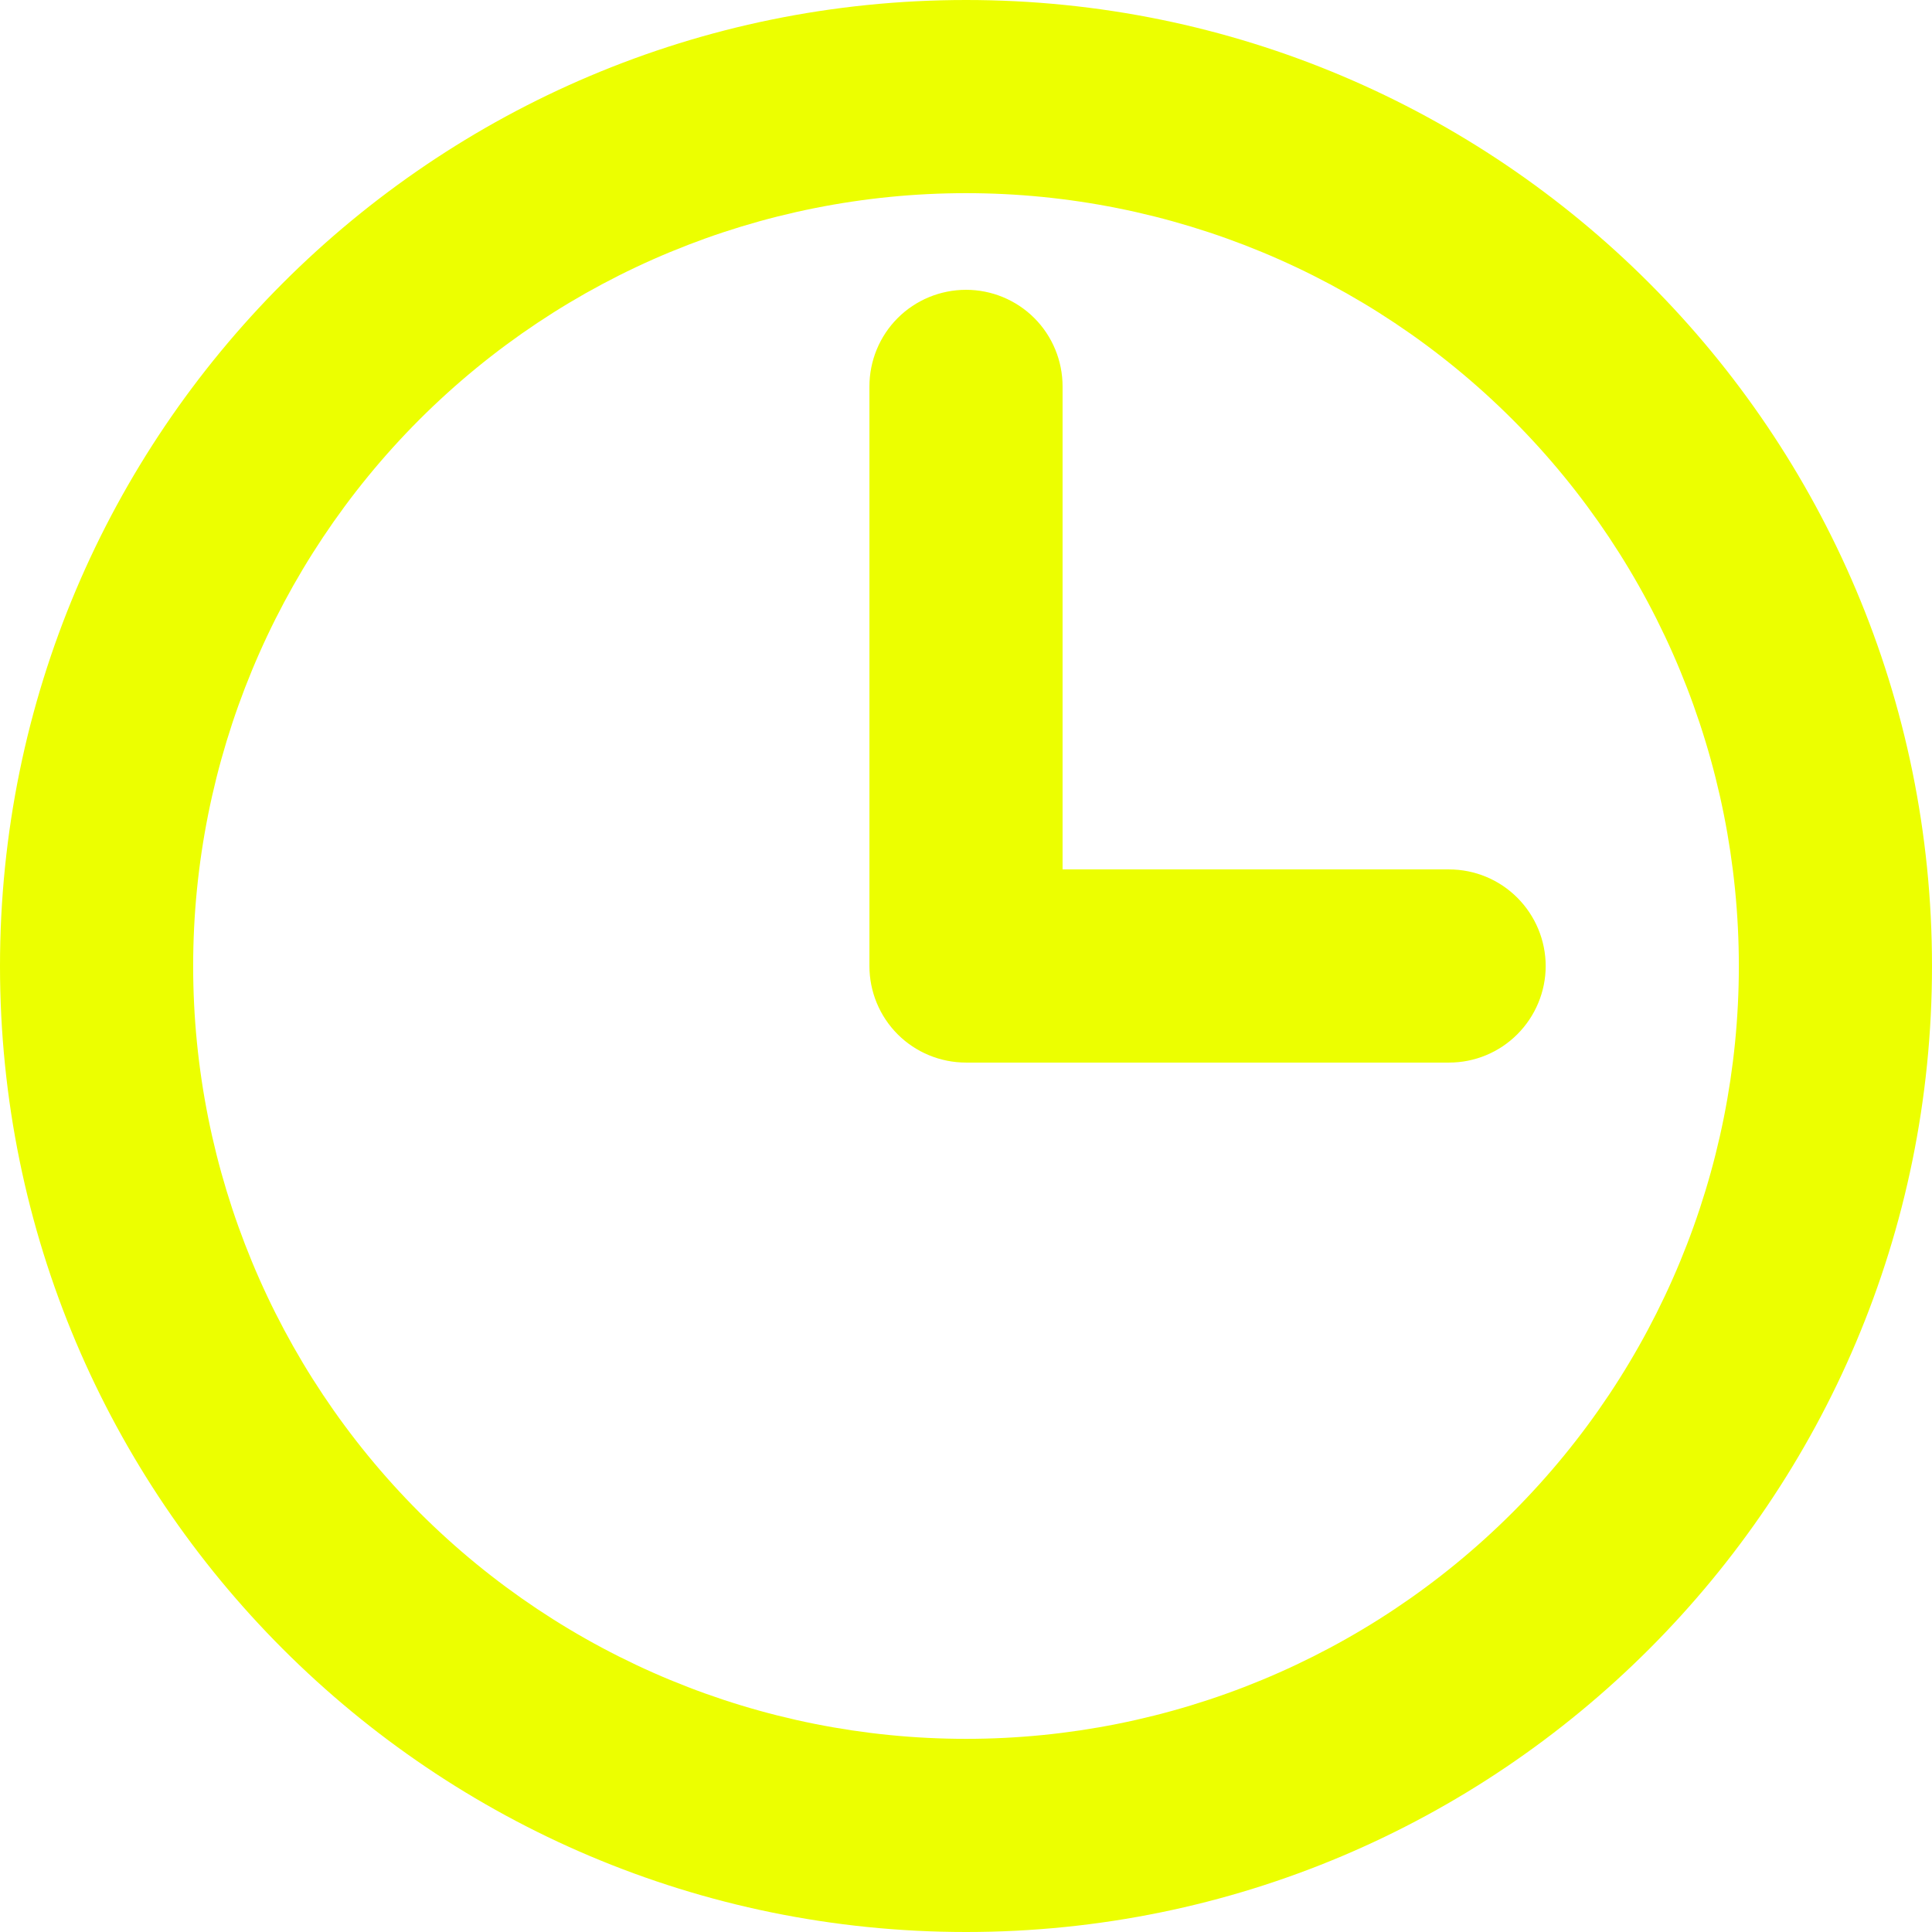
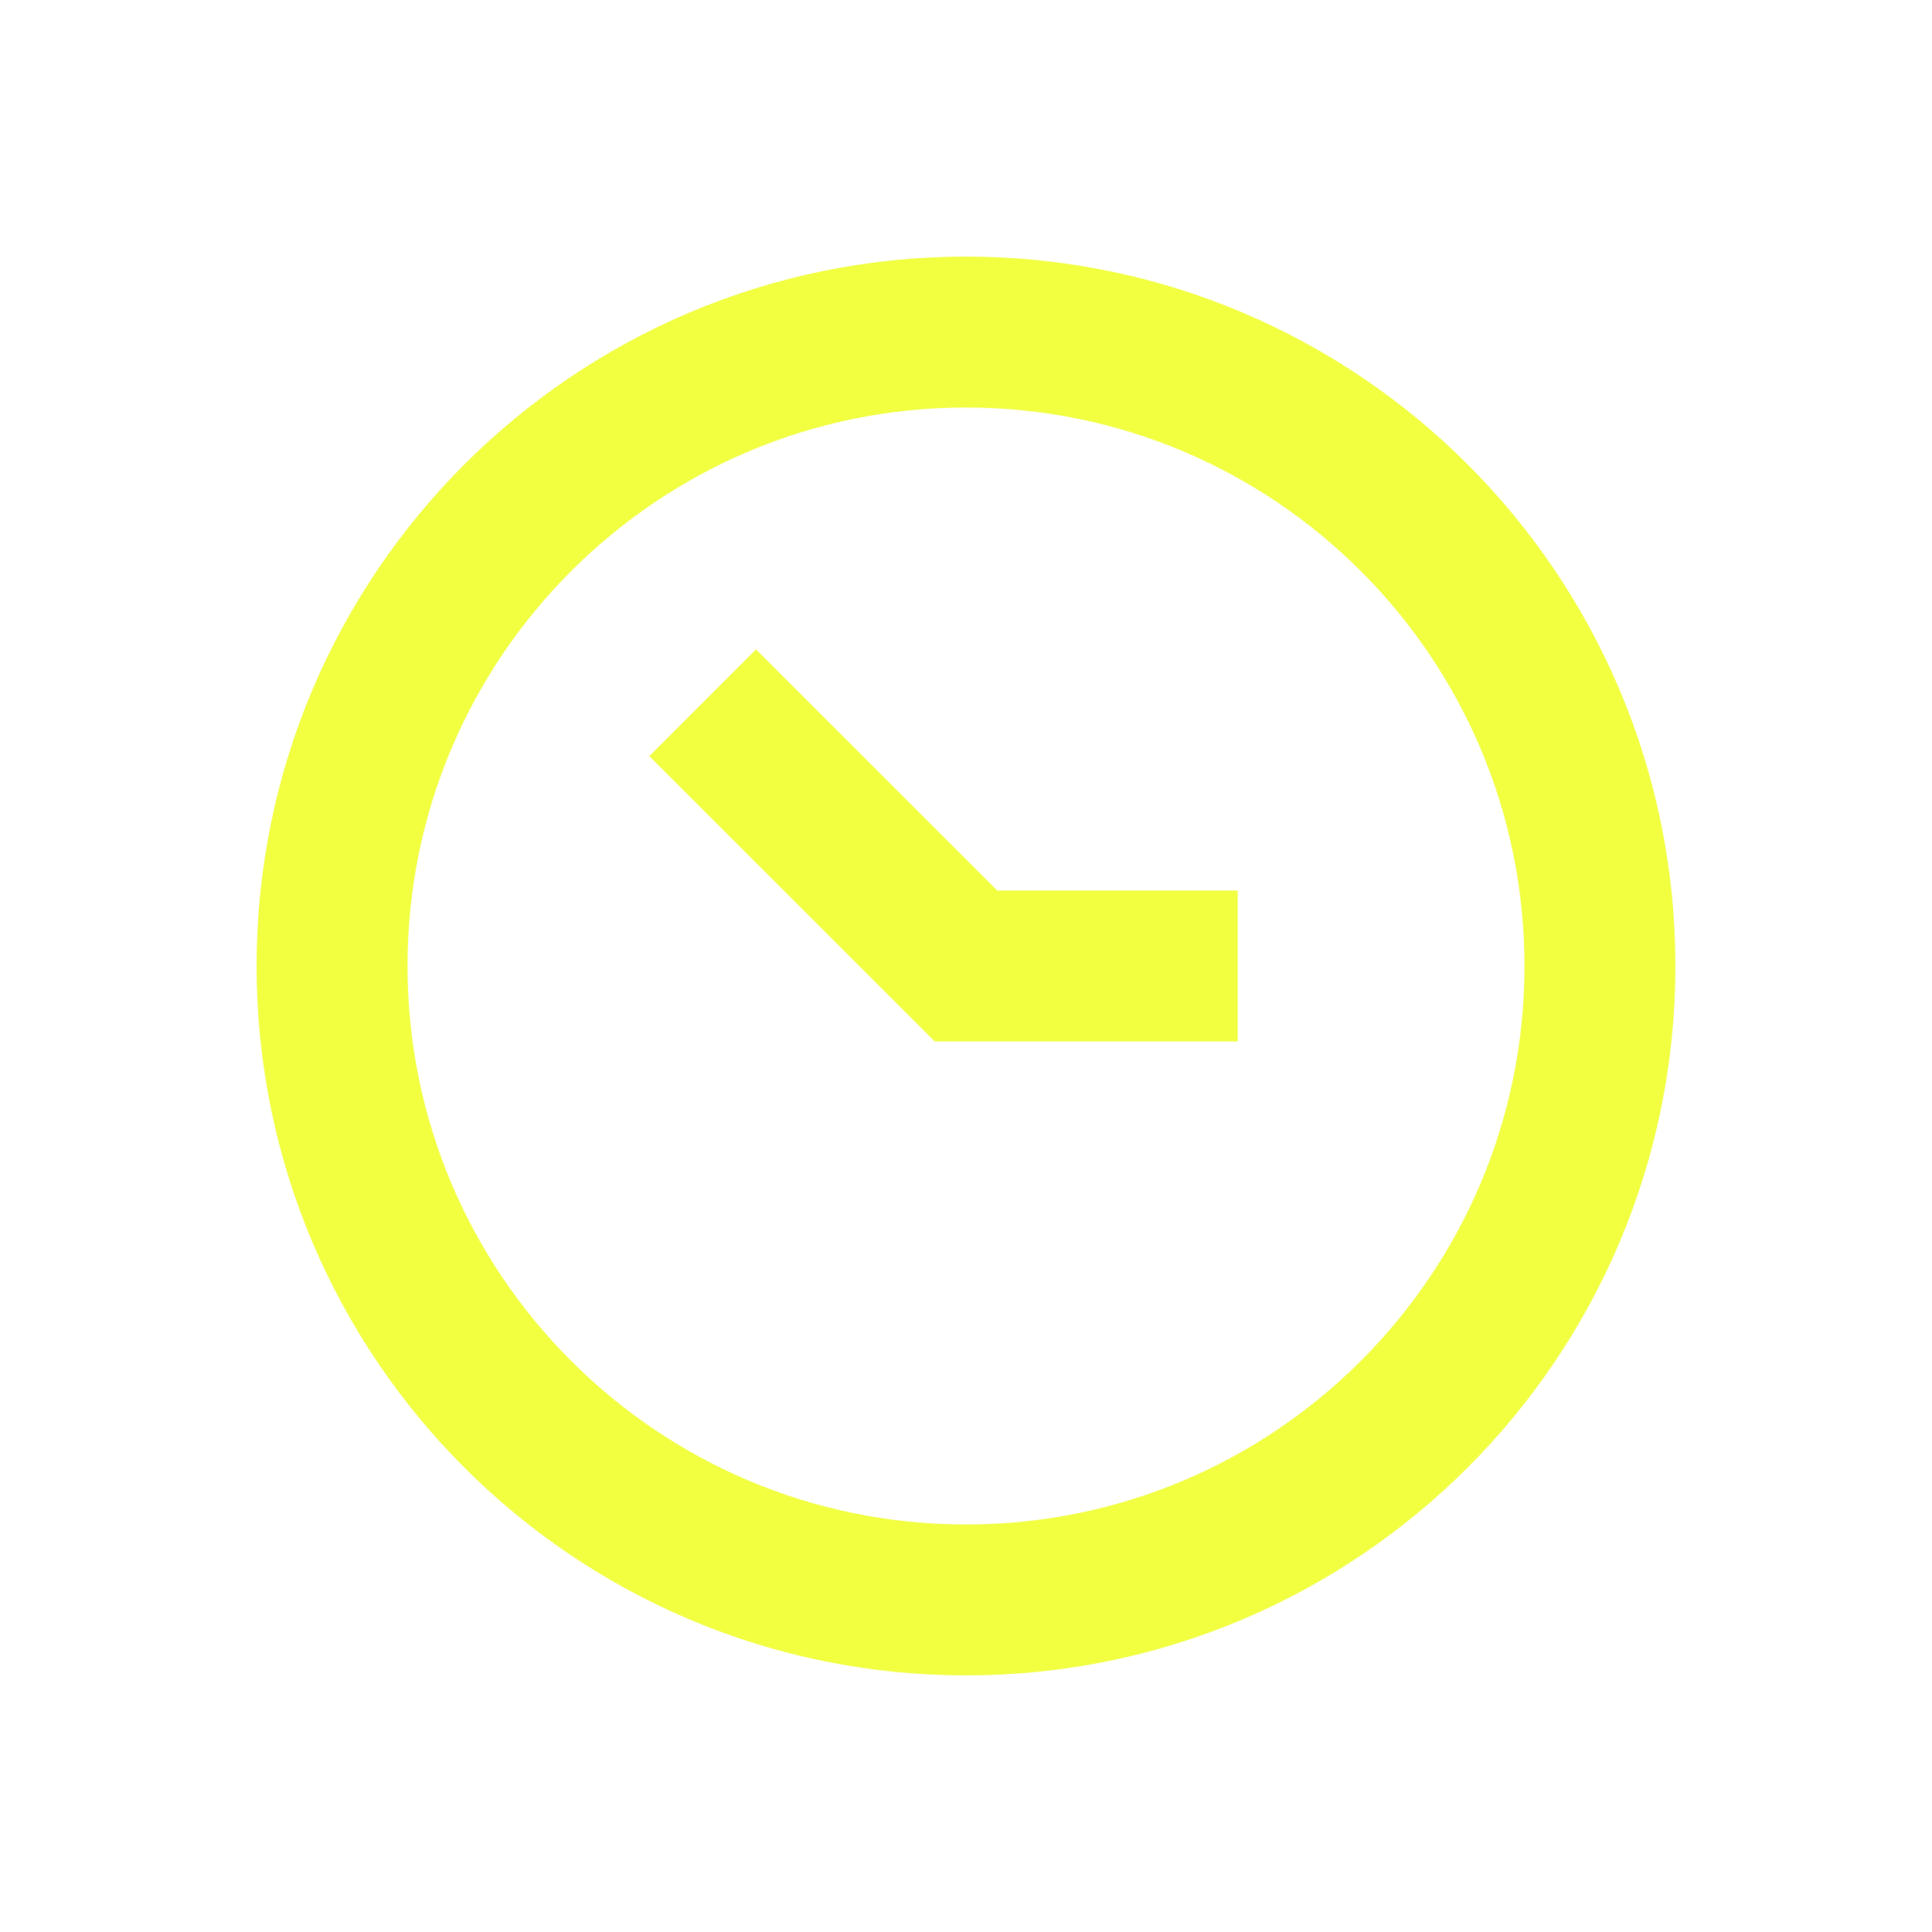
- <svg xmlns="http://www.w3.org/2000/svg" preserveAspectRatio="none" overflow="visible" style="display: block;" width="13.333" height="13.333" viewBox="0 0 13.333 13.333" fill="none">
-   <g id="Group">
-     <path id="Vector" d="M7.333 6H10C10.177 6 10.346 6.07 10.471 6.195C10.596 6.32 10.667 6.49 10.667 6.667C10.667 6.843 10.596 7.013 10.471 7.138C10.346 7.263 10.177 7.333 10 7.333H6.667C6.49 7.333 6.32 7.263 6.195 7.138C6.07 7.013 6 6.843 6 6.667V2.667C6 2.49 6.07 2.32 6.195 2.195C6.32 2.07 6.49 2 6.667 2C6.843 2 7.013 2.07 7.138 2.195C7.263 2.32 7.333 2.49 7.333 2.667V6ZM6.667 13.333C2.985 13.333 0 10.349 0 6.667C0 2.985 2.985 0 6.667 0C10.349 0 13.333 2.985 13.333 6.667C13.333 10.349 10.349 13.333 6.667 13.333ZM6.667 12C8.081 12 9.438 11.438 10.438 10.438C11.438 9.438 12 8.081 12 6.667C12 5.252 11.438 3.896 10.438 2.895C9.438 1.895 8.081 1.333 6.667 1.333C5.252 1.333 3.896 1.895 2.895 2.895C1.895 3.896 1.333 5.252 1.333 6.667C1.333 8.081 1.895 9.438 2.895 10.438C3.896 11.438 5.252 12 6.667 12Z" fill="#ECFF00" />
+ <svg xmlns="http://www.w3.org/2000/svg" preserveAspectRatio="none" overflow="visible" style="display: block;" width="16" height="16" viewBox="0 0 16 16" fill="none">
+   <g id="clock">
+     <path id="Vector" opacity="0.75" d="M5.819 5.82L8 8H10.25M13.25 8C13.25 10.899 10.899 13.25 8 13.25C5.101 13.25 2.75 10.899 2.75 8C2.75 5.101 5.101 2.75 8 2.75C10.899 2.75 13.25 5.101 13.25 8Z" stroke-width="1.25" stroke-miterlimit="16" stroke="#ECFF00" />
  </g>
</svg>
